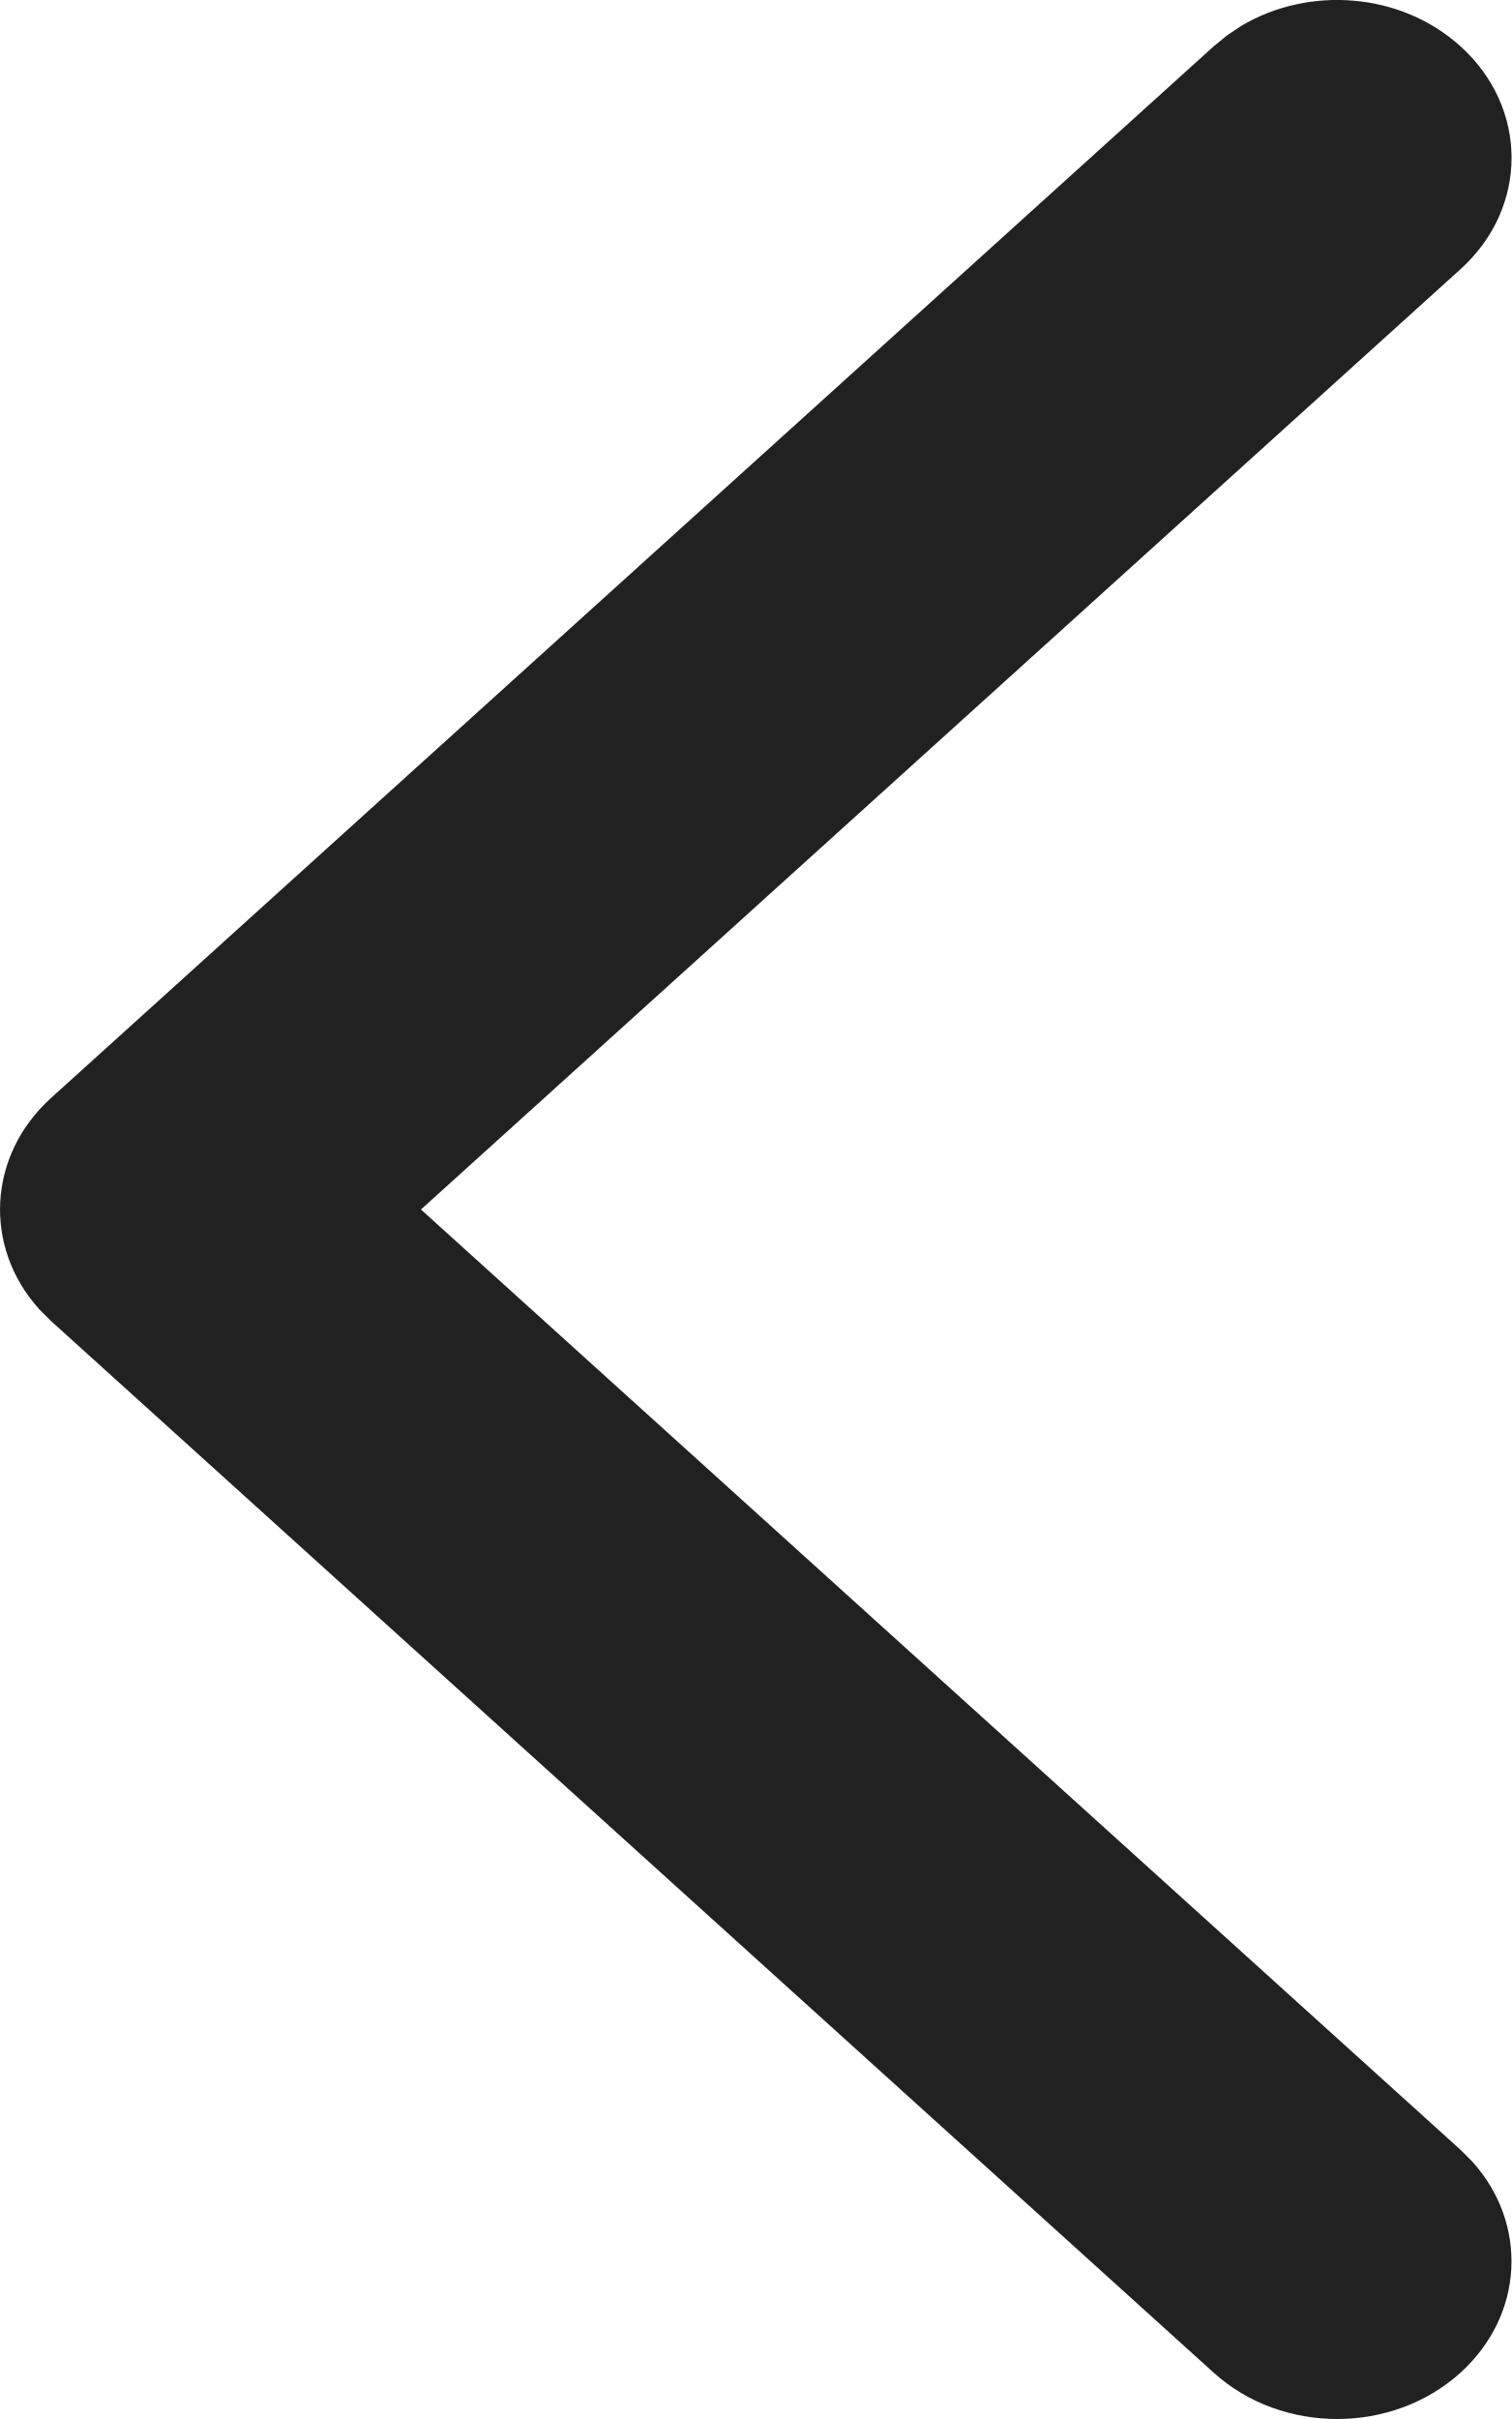
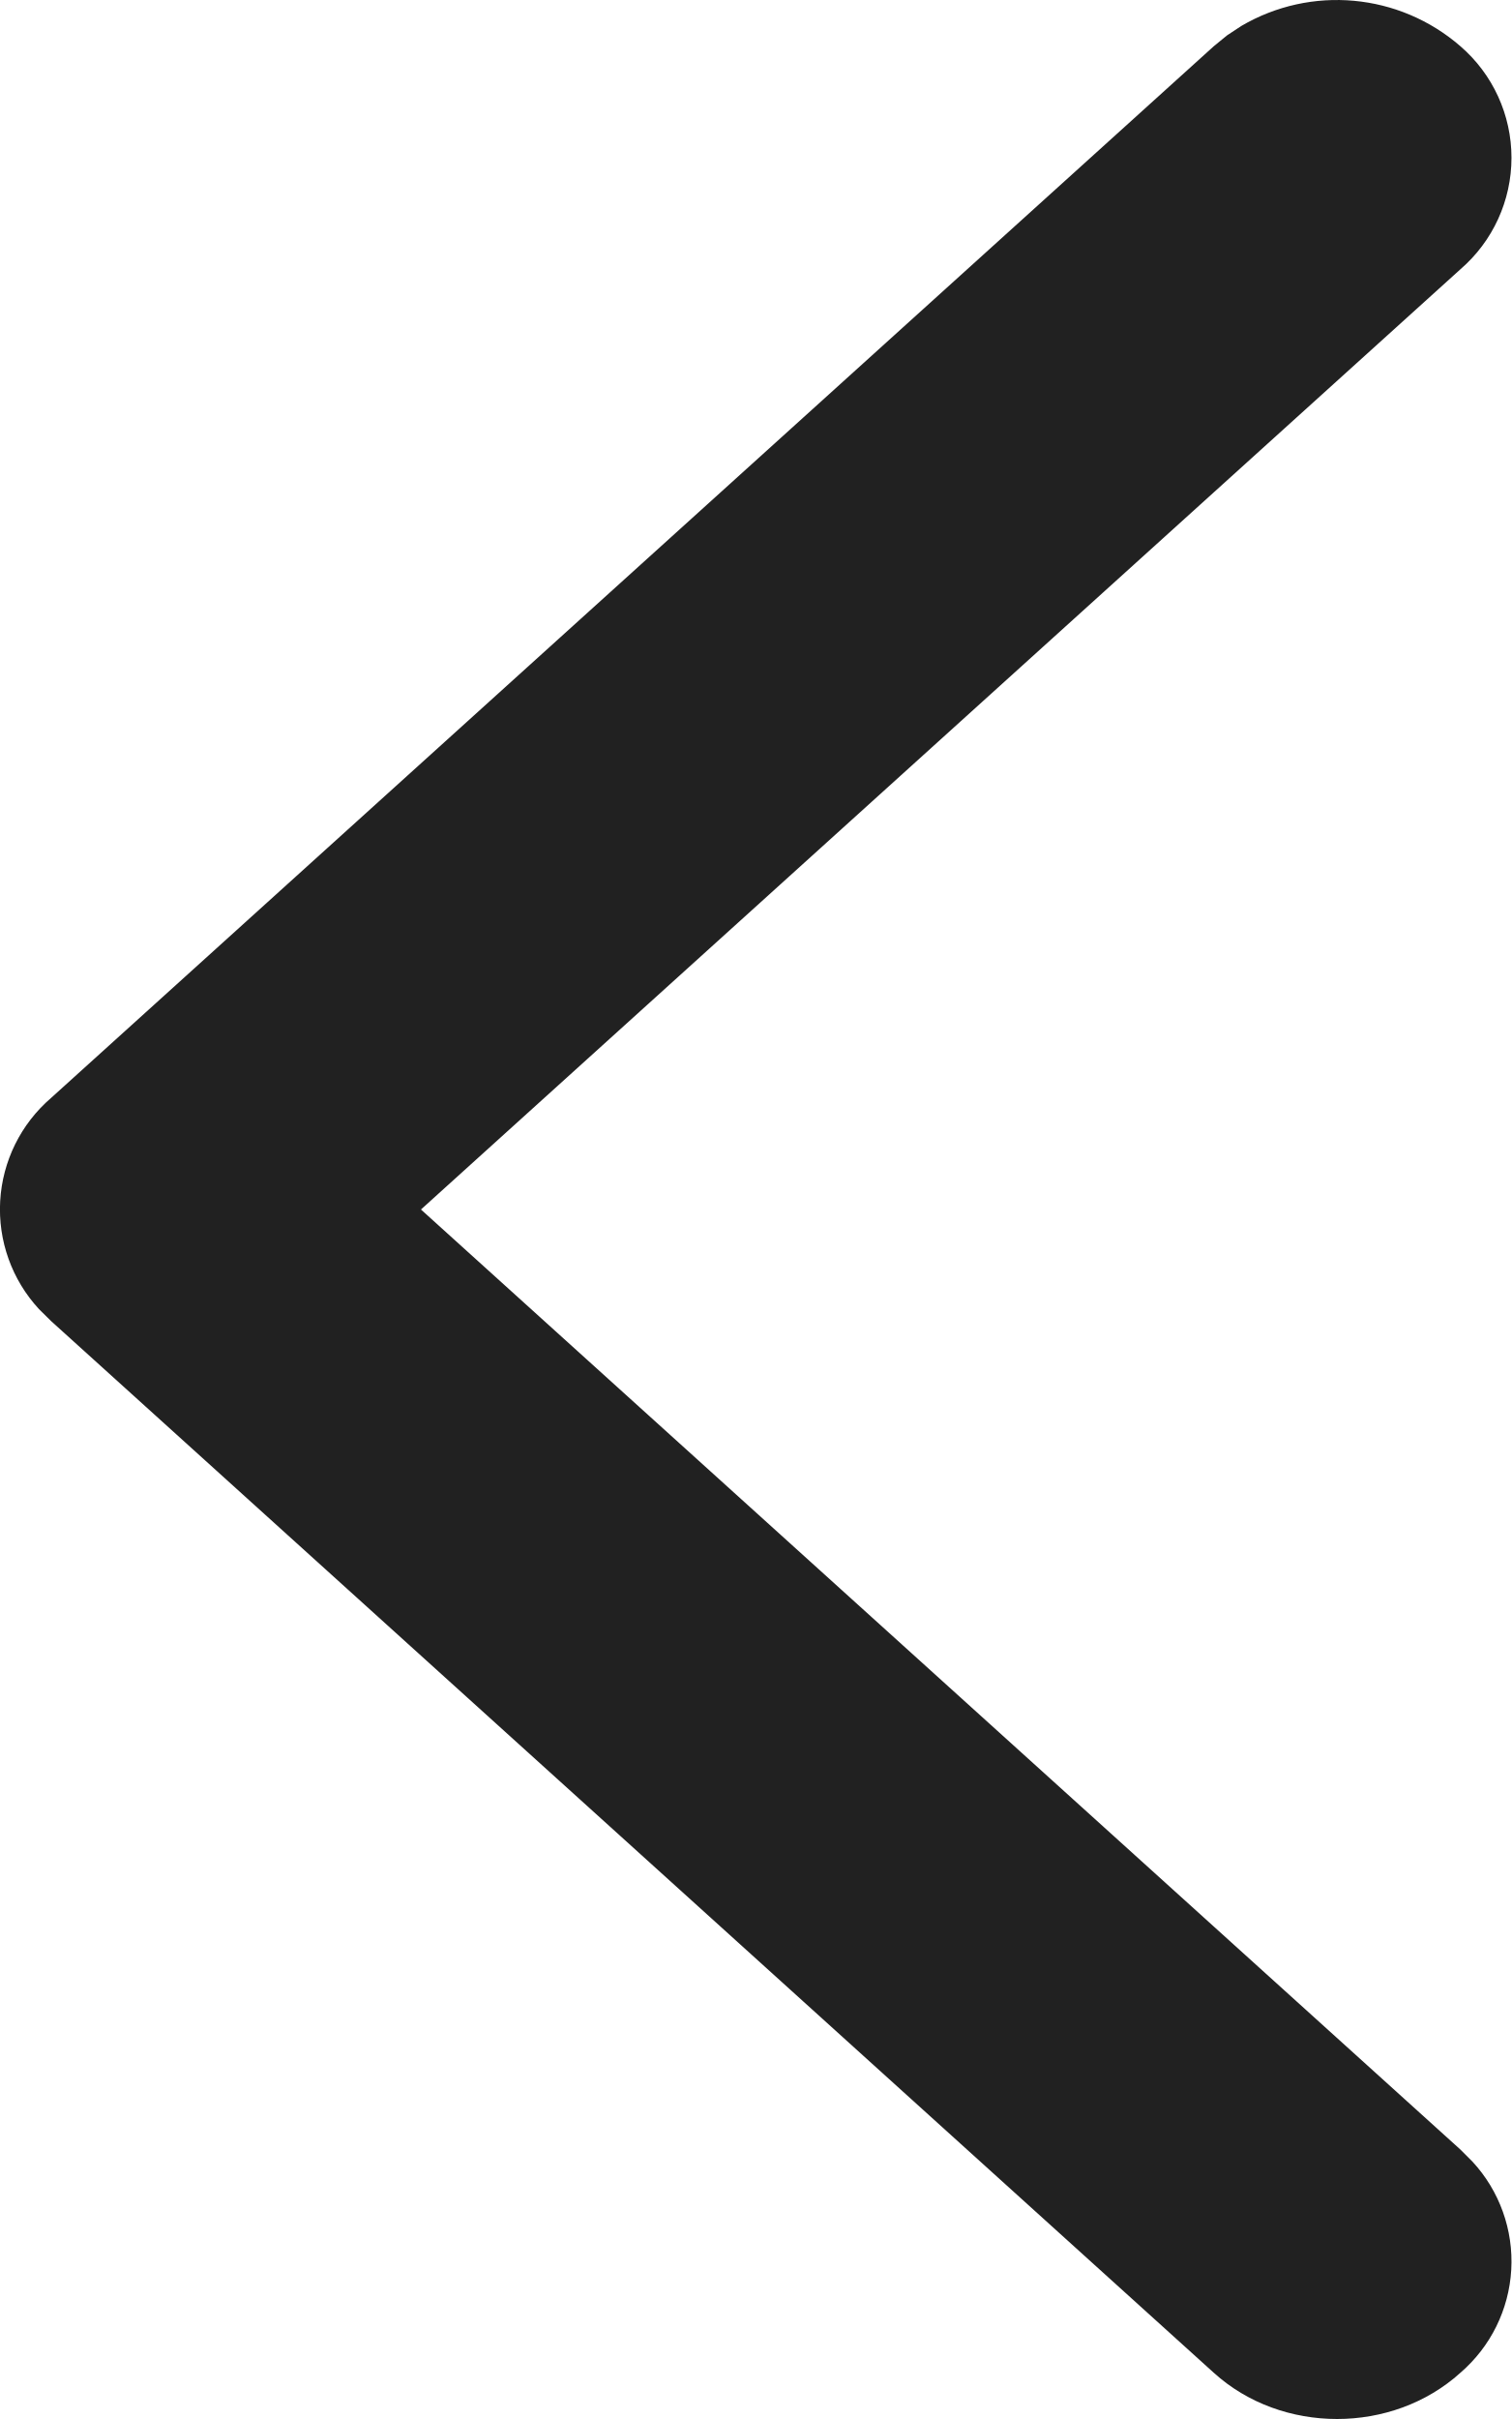
- <svg xmlns="http://www.w3.org/2000/svg" width="10px" height="16px" viewBox="0 0 10 16" version="1.1">
-   <g id="Symbols" stroke="none" stroke-width="1" fill="none" fill-rule="evenodd">
-     <g id="Teaser" transform="translate(-360, -24)" fill="#212121" fill-rule="nonzero">
-       <g id="Rerport-item">
-         <path d="M361.882,24.234 L361.97,24.306 L369.662,31.262 C370.084,31.644 370.111,32.249 369.741,32.659 L369.662,32.738 L361.97,39.694 C361.519,40.102 360.789,40.102 360.338,39.694 C359.916,39.312 359.889,38.708 360.259,38.298 L360.338,38.219 L367.215,32 L360.338,25.781 C359.887,25.374 359.887,24.713 360.338,24.306 C360.732,23.949 361.341,23.904 361.789,24.172 L361.882,24.234 Z" id="Arrow" transform="translate(365, 32) scale(-1, 1) translate(-365, -32) " />
-       </g>
-     </g>
-   </g>
+ <svg xmlns="http://www.w3.org/2000/svg" width="10" height="16">
+   <path d="M8.118.234L8.03.306.338 7.262a.972.972 0 00-.08 1.397l.08.079 7.692 6.956c.45.408 1.181.408 1.632 0a.972.972 0 00.08-1.396l-.08-.08L2.785 8l6.877-6.219a.974.974 0 000-1.475 1.247 1.247 0 00-1.45-.134l-.094.062z" fill="#212121" fill-rule="nonzero" />
</svg>
